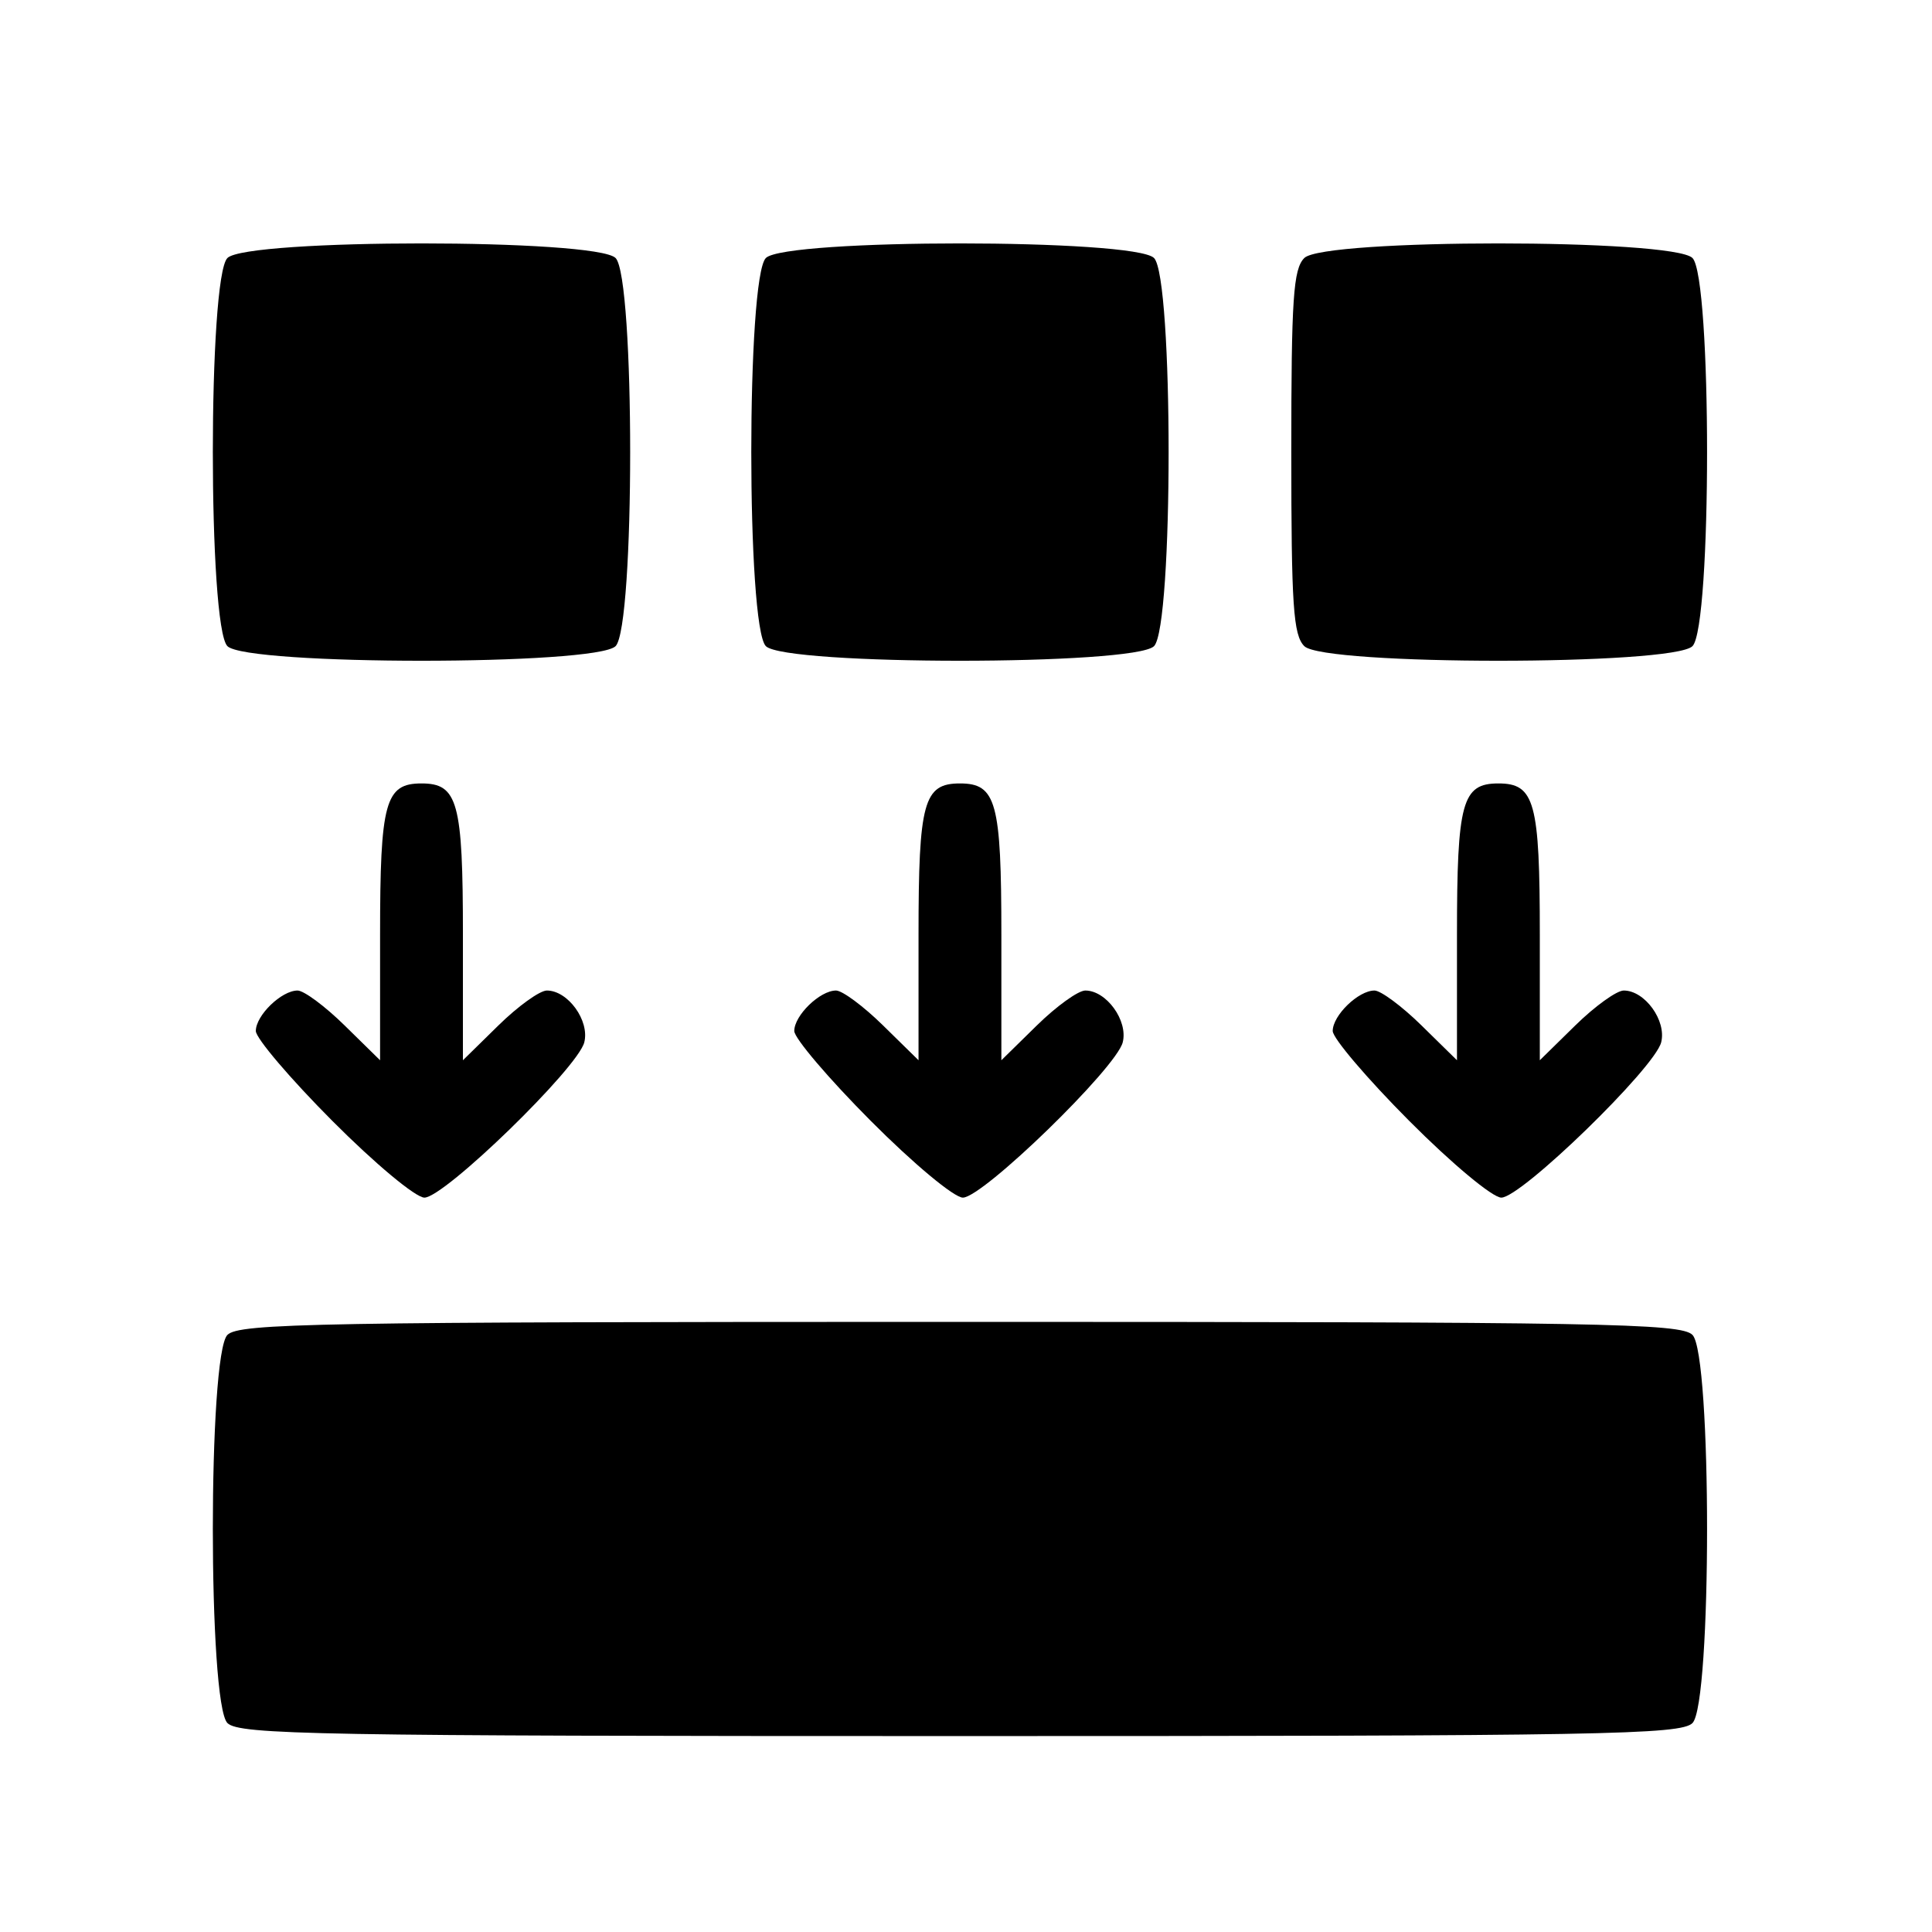
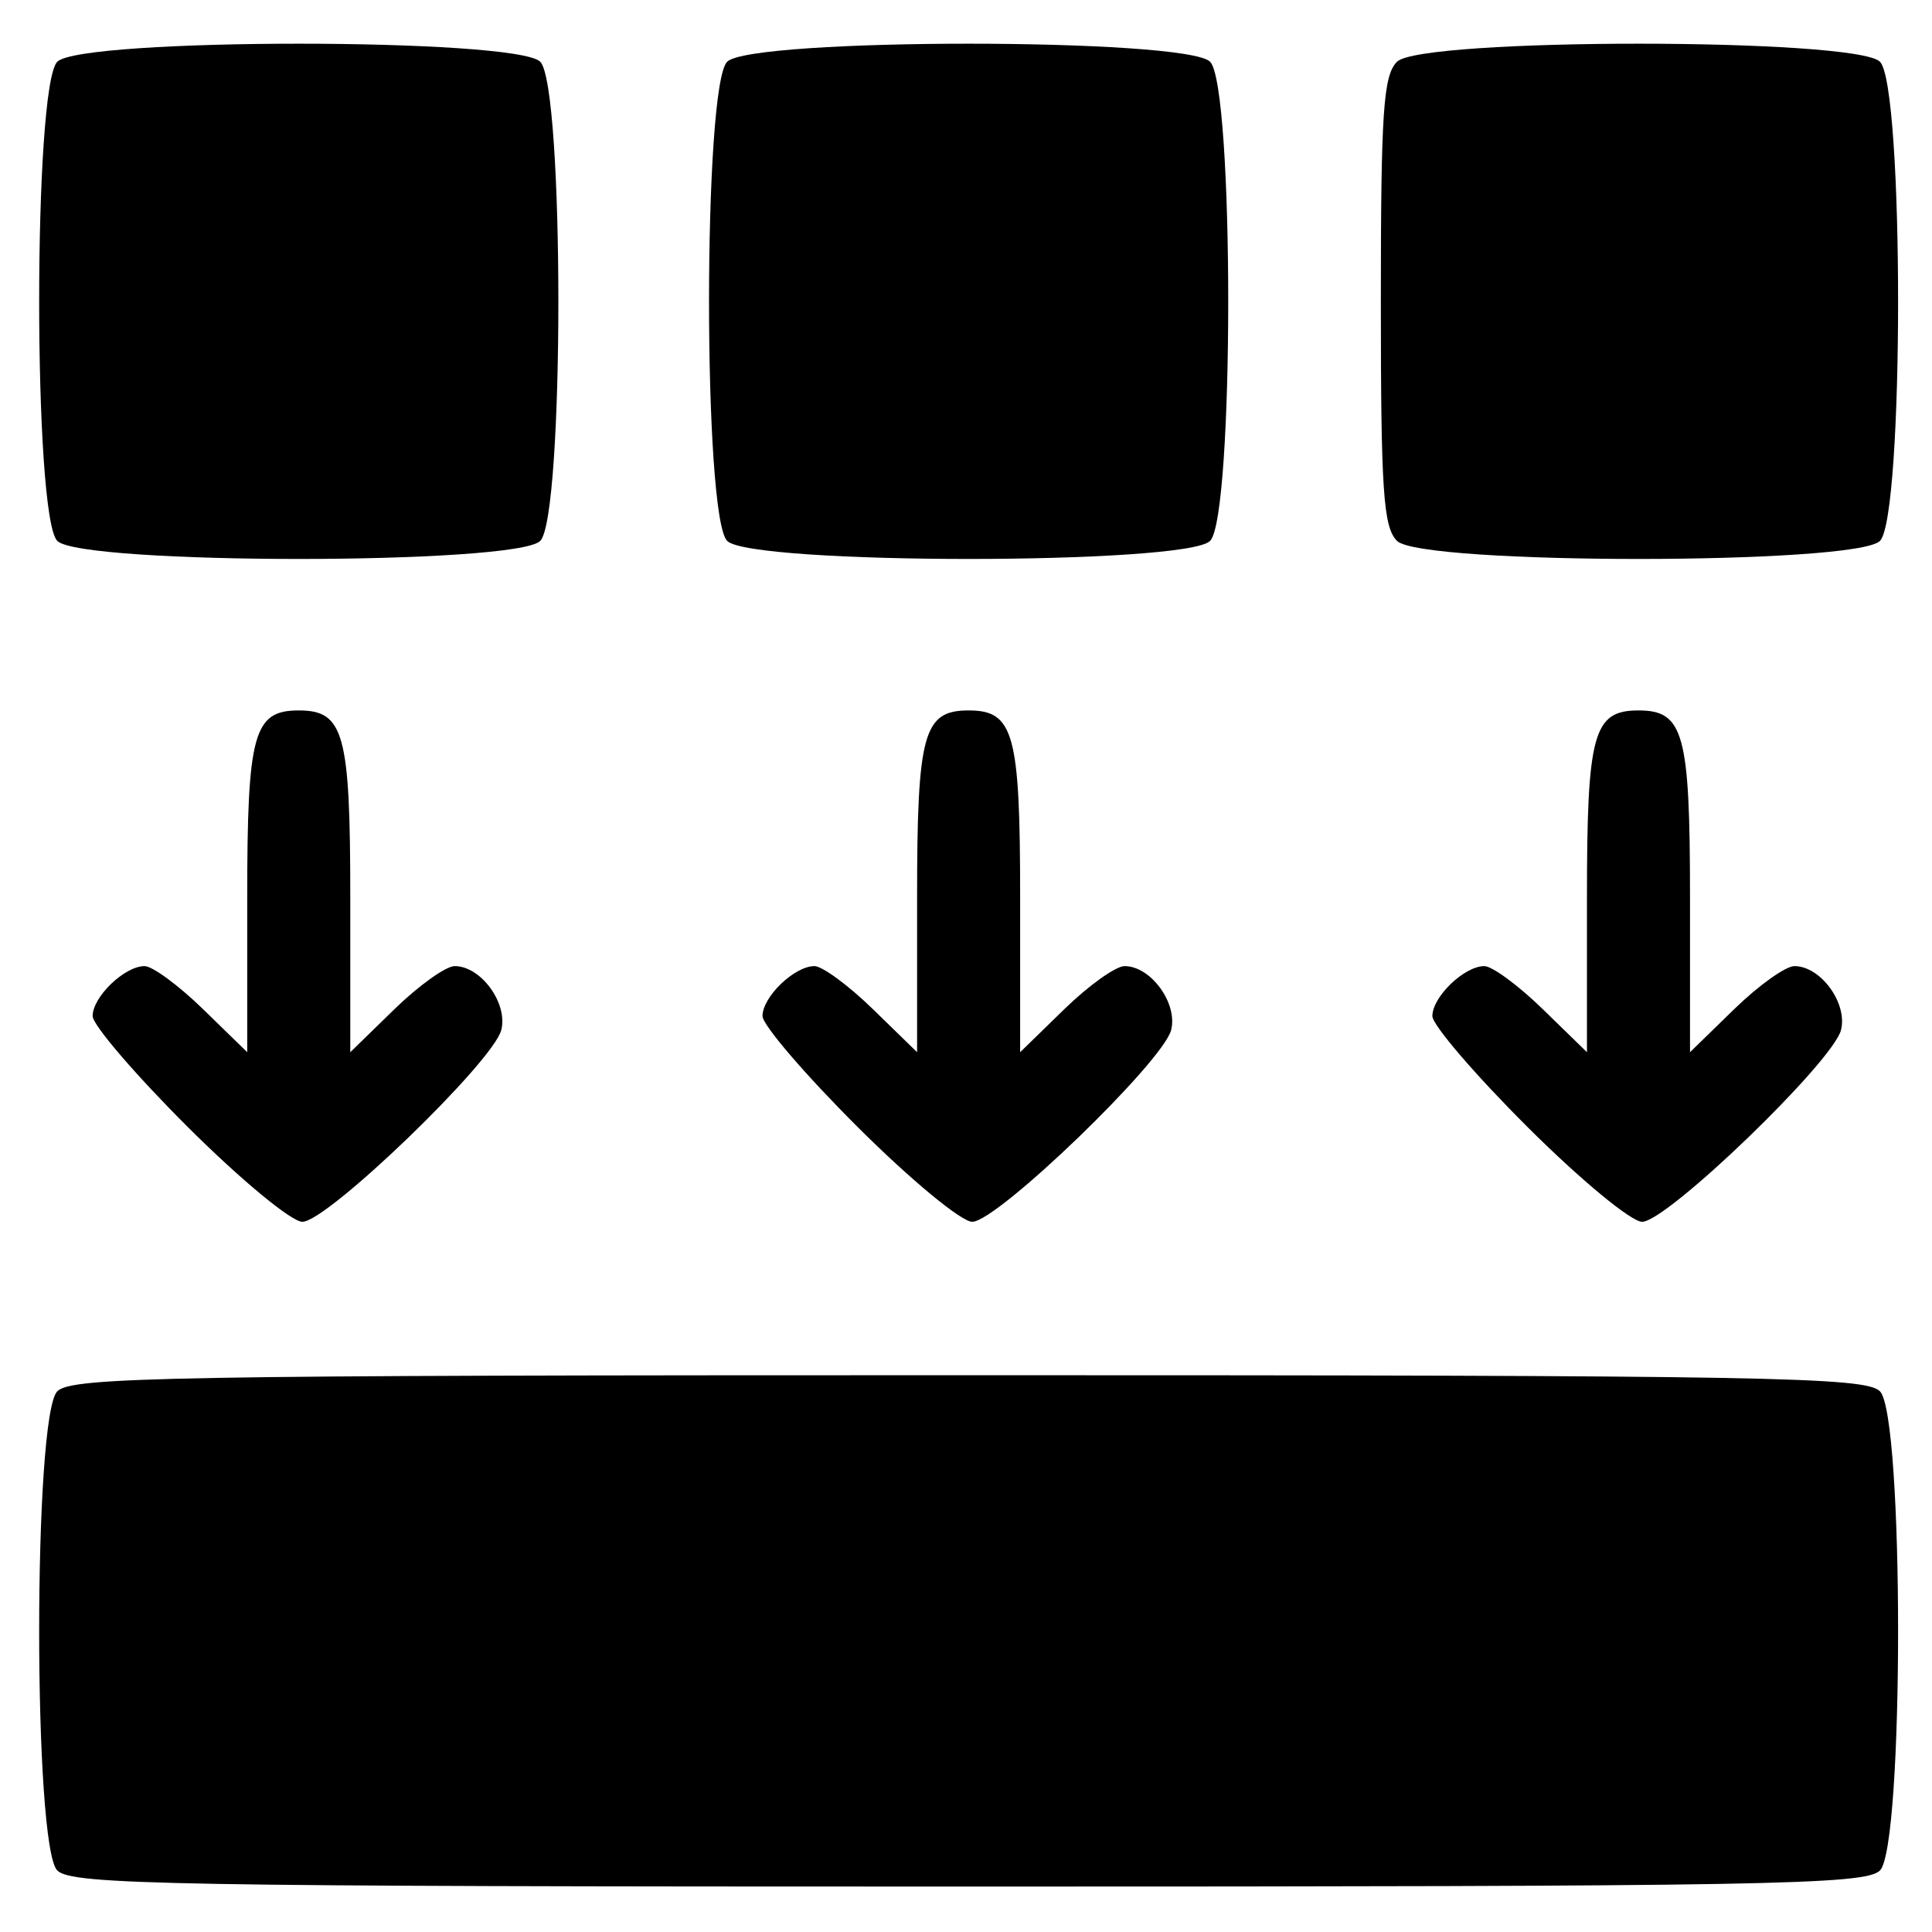
<svg xmlns="http://www.w3.org/2000/svg" viewBox="0 0 266.667 266.667" height="266.667" width="266.667" id="svg869" version="1.1">
  <defs id="defs873" />
-   <path id="path879" d="m 31.39,237.827 c -2.685,-2.685 -2.685,-50.891 0,-53.576 1.606,-1.606 12.35,-1.797 101.108,-1.797 88.758,0 99.502,0.191 101.108,1.797 2.685,2.685 2.685,50.891 0,53.576 -1.606,1.606 -12.35,1.797 -101.108,1.797 -88.758,0 -99.502,-0.191 -101.108,-1.797 z m 14.474,-83.121 c -5.805,-5.829 -10.554,-11.409 -10.554,-12.4 0,-2.154 3.542,-5.587 5.764,-5.587 0.87,0 3.788,2.165 6.484,4.812 l 4.903,4.812 v -17.307 c 0,-18.331 0.703,-20.901 5.717,-20.901 5.014,0 5.717,2.57 5.717,20.901 v 17.307 l 4.903,-4.812 c 2.696,-2.646 5.704,-4.812 6.683,-4.812 2.913,0 5.918,4.155 5.167,7.145 -0.889,3.542 -19.311,21.439 -22.067,21.439 -1.207,0 -6.827,-4.683 -12.717,-10.598 z m 74.32,0 c -5.805,-5.829 -10.554,-11.409 -10.554,-12.4 0,-2.154 3.542,-5.587 5.764,-5.587 0.87,0 3.788,2.165 6.484,4.812 l 4.903,4.812 v -17.307 c 0,-18.331 0.703,-20.901 5.717,-20.901 5.014,0 5.717,2.57 5.717,20.901 v 17.307 l 4.903,-4.812 c 2.696,-2.646 5.704,-4.812 6.683,-4.812 2.913,0 5.918,4.155 5.167,7.145 -0.889,3.542 -19.311,21.439 -22.067,21.439 -1.207,0 -6.827,-4.683 -12.717,-10.598 z m 74.32,0 c -5.805,-5.829 -10.554,-11.409 -10.554,-12.4 0,-2.154 3.542,-5.587 5.764,-5.587 0.87,0 3.788,2.165 6.484,4.812 l 4.903,4.812 v -17.307 c 0,-18.331 0.703,-20.901 5.717,-20.901 5.014,0 5.717,2.57 5.717,20.901 v 17.307 l 4.903,-4.812 c 2.696,-2.646 5.704,-4.812 6.683,-4.812 2.913,0 5.918,4.155 5.167,7.145 -0.889,3.542 -19.311,21.439 -22.067,21.439 -1.207,0 -6.827,-4.683 -12.717,-10.598 z M 31.39,89.187 c -2.685,-2.685 -2.685,-50.891 0,-53.576 2.685,-2.685 50.891,-2.685 53.576,0 2.685,2.685 2.685,50.891 0,53.576 -2.685,2.685 -50.891,2.685 -53.576,0 z m 74.32,0 c -2.685,-2.685 -2.685,-50.891 0,-53.576 2.685,-2.685 50.891,-2.685 53.576,0 2.685,2.685 2.685,50.891 0,53.576 -2.685,2.685 -50.891,2.685 -53.576,0 z m 74.32,0 c -1.524,-1.524 -1.797,-5.593 -1.797,-26.788 0,-21.195 0.273,-25.264 1.797,-26.788 2.685,-2.685 50.891,-2.685 53.576,0 2.685,2.685 2.685,50.891 0,53.576 -2.685,2.685 -50.891,2.685 -53.576,0 z" style="fill:#000000;stroke-width:1.143" />
+   <path id="path879" d="m 7.911,258.179 c -3.34,-3.315 -3.34,-62.831 0,-66.146 1.998,-1.983 15.364,-2.218 125.785,-2.218 110.421,0 123.787,0.236 125.785,2.218 3.34,3.315 3.34,62.831 0,66.146 -1.998,1.983 -15.364,2.218 -125.785,2.218 -110.421,0 -123.787,-0.236 -125.785,-2.218 z M 25.918,155.556 c -7.221,-7.196 -13.13,-14.086 -13.13,-15.309 0,-2.659 4.406,-6.898 7.17,-6.898 1.082,0 4.712,2.673 8.067,5.941 l 6.099,5.941 v -21.368 c 0,-22.632 0.874,-25.804 7.112,-25.804 6.238,0 7.112,3.173 7.112,25.804 v 21.368 l 6.099,-5.941 c 3.355,-3.267 7.096,-5.941 8.314,-5.941 3.624,0 7.362,5.13 6.429,8.822 -1.106,4.373 -24.024,26.469 -27.453,26.469 -1.502,0 -8.493,-5.782 -15.821,-13.084 z m 92.459,0 c -7.221,-7.196 -13.13,-14.086 -13.13,-15.309 0,-2.659 4.406,-6.898 7.17,-6.898 1.082,0 4.712,2.673 8.067,5.941 l 6.099,5.941 v -21.368 c 0,-22.632 0.874,-25.804 7.112,-25.804 6.238,0 7.112,3.173 7.112,25.804 v 21.368 l 6.099,-5.941 c 3.355,-3.267 7.096,-5.941 8.314,-5.941 3.624,0 7.362,5.13 6.429,8.822 -1.106,4.373 -24.024,26.469 -27.453,26.469 -1.502,0 -8.493,-5.782 -15.821,-13.084 z m 92.459,0 c -7.221,-7.196 -13.13,-14.086 -13.13,-15.309 0,-2.659 4.406,-6.898 7.17,-6.898 1.082,0 4.712,2.673 8.067,5.941 l 6.099,5.941 v -21.368 c 0,-22.632 0.874,-25.804 7.112,-25.804 6.238,0 7.112,3.173 7.112,25.804 v 21.368 l 6.099,-5.941 c 3.355,-3.267 7.096,-5.941 8.314,-5.941 3.624,0 7.362,5.13 6.429,8.822 -1.106,4.373 -24.024,26.469 -27.453,26.469 -1.502,0 -8.493,-5.782 -15.821,-13.084 z M 7.911,74.664 c -3.34,-3.315 -3.34,-62.831 0,-66.146 3.34,-3.315 63.312,-3.315 66.652,0 3.34,3.315 3.34,62.831 0,66.146 -3.34,3.315 -63.312,3.315 -66.652,0 z m 92.459,0 c -3.34,-3.315 -3.34,-62.831 0,-66.146 3.34,-3.315 63.312,-3.315 66.652,0 3.34,3.315 3.34,62.831 0,66.146 -3.34,3.315 -63.312,3.315 -66.652,0 z m 92.459,0 c -1.896,-1.881 -2.235,-6.905 -2.235,-33.073 0,-26.168 0.34,-31.192 2.235,-33.073 3.34,-3.315 63.312,-3.315 66.652,0 3.34,3.315 3.34,62.831 0,66.146 -3.34,3.315 -63.312,3.315 -66.652,0 z" style="fill:#000000;stroke-width:1.417" />
</svg>
